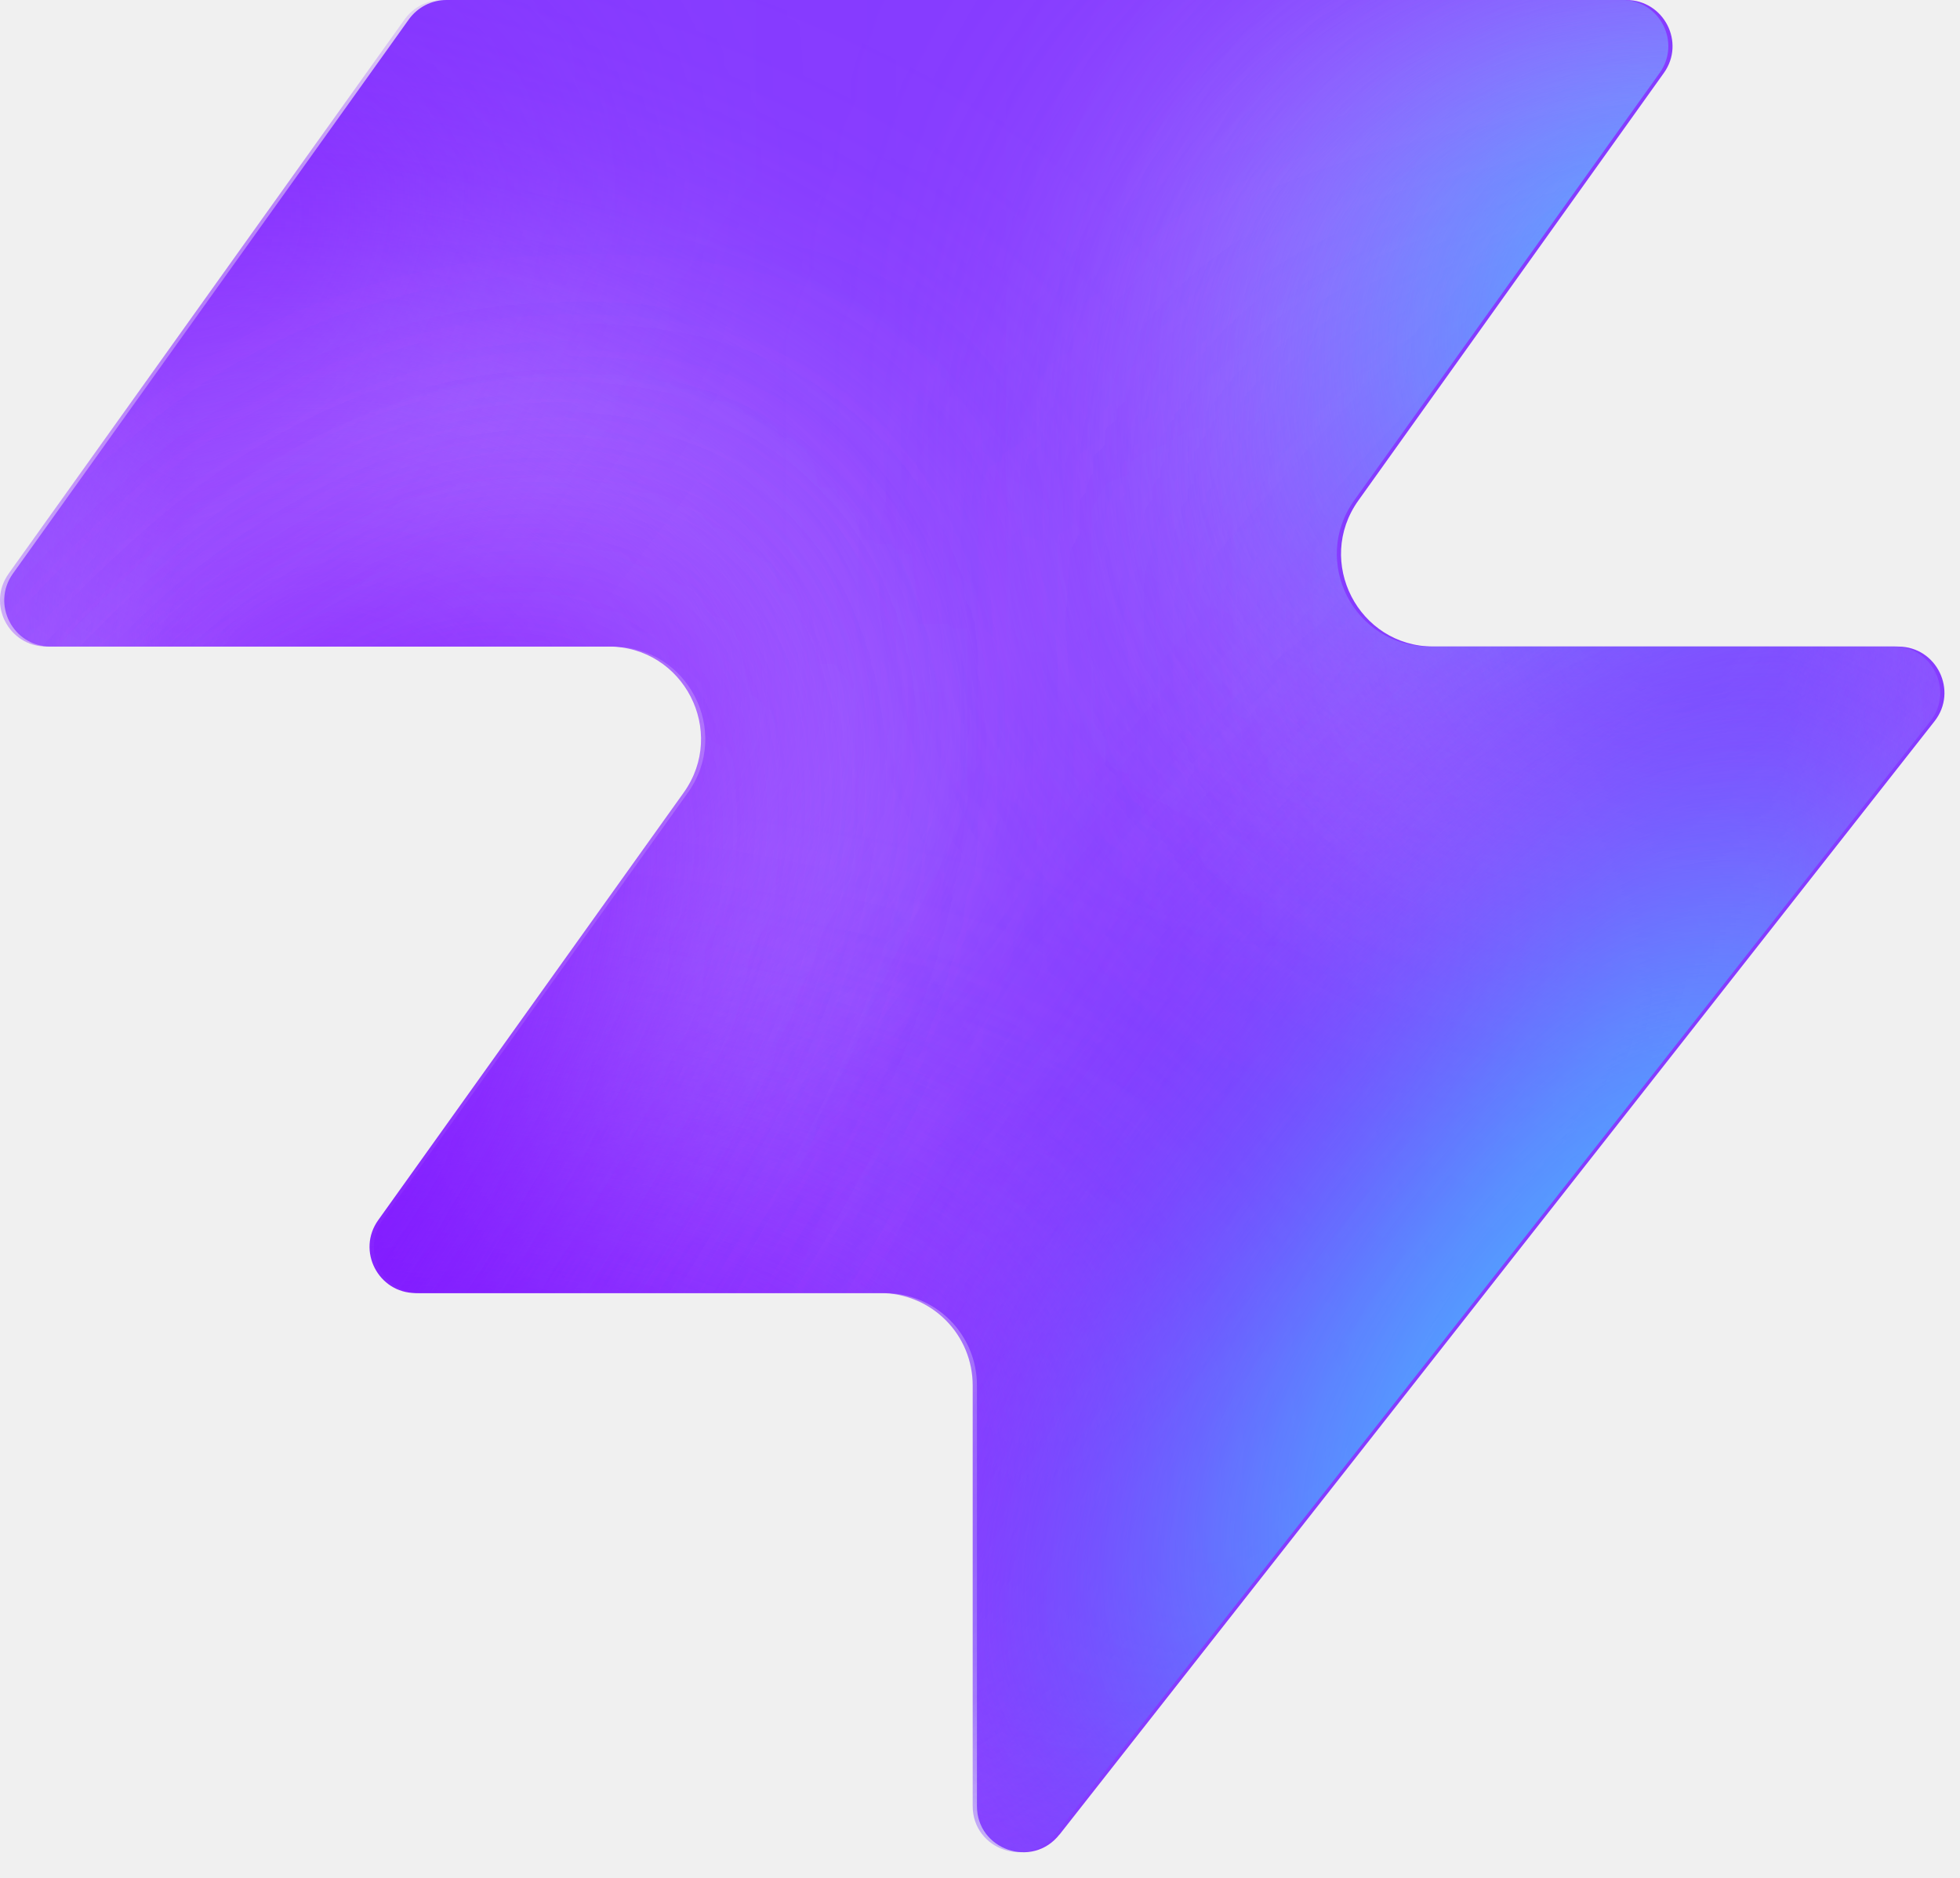
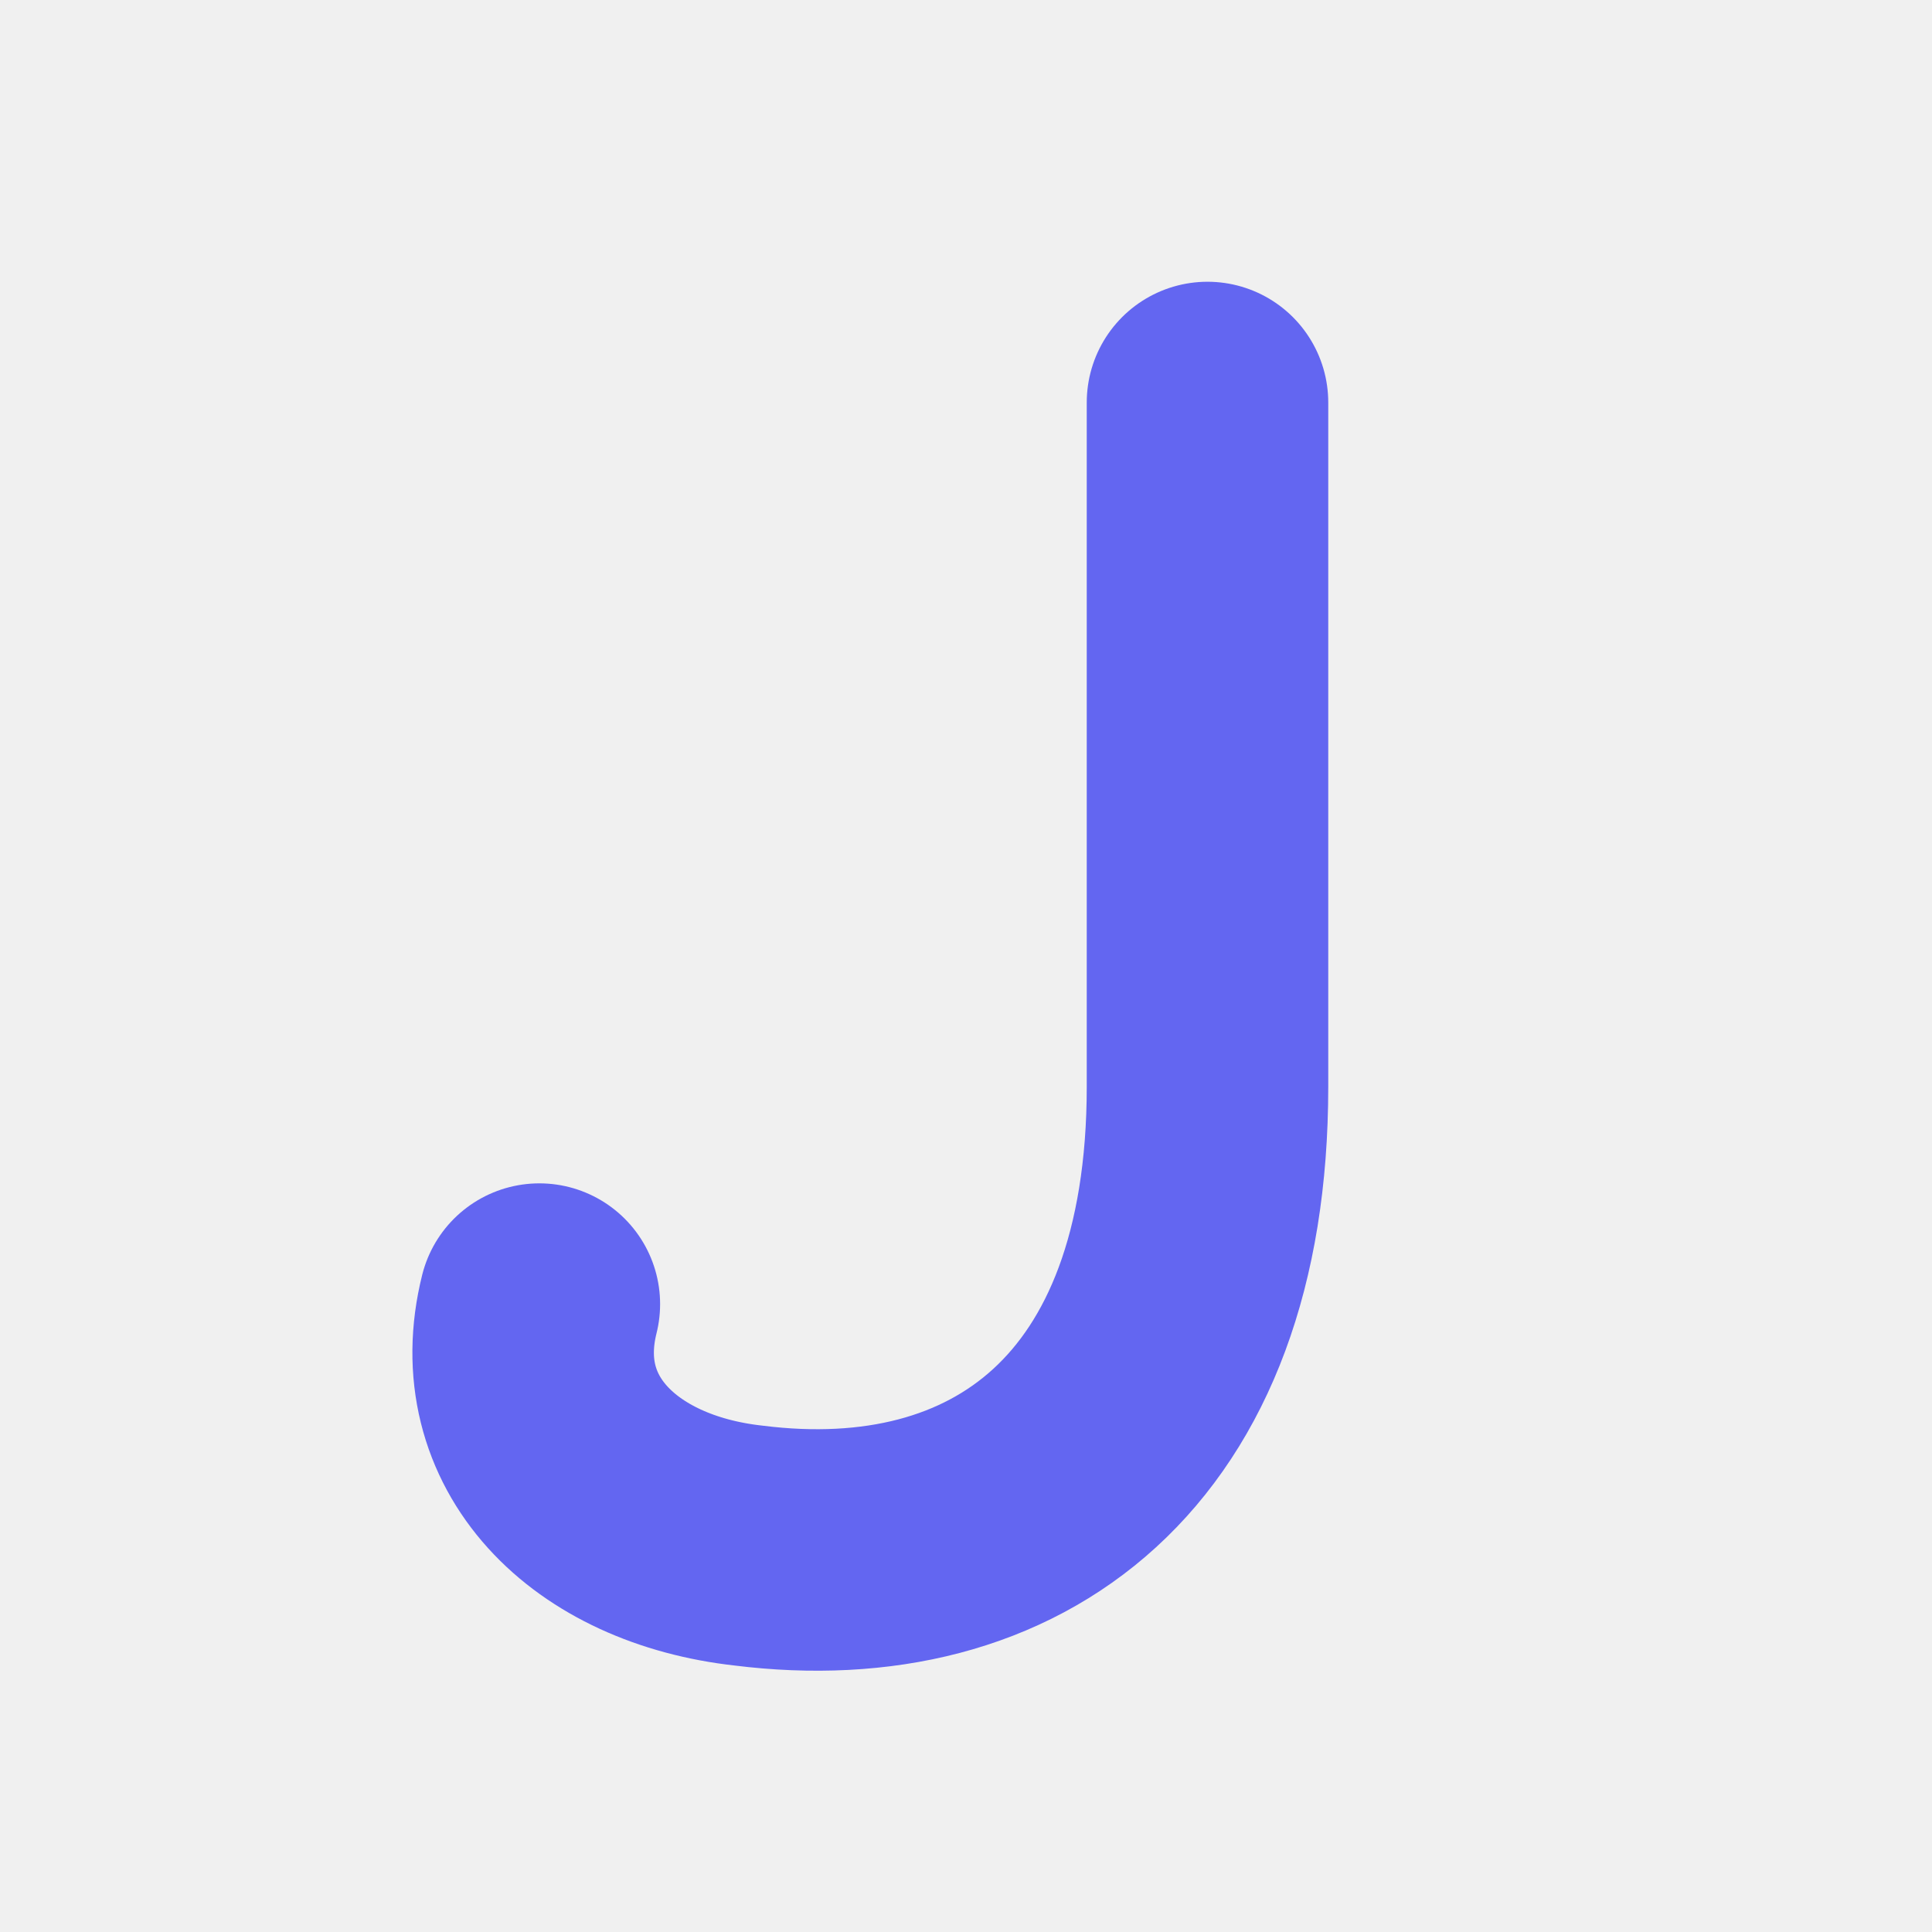
- <svg xmlns="http://www.w3.org/2000/svg" width="48" height="46" fill="none" viewBox="0 0 48 46">
-   <path fill="#863bff" d="M25.946 44.938c-.664.845-2.021.375-2.021-.698V33.937a2.26 2.26 0 0 0-2.262-2.262H10.287c-.92 0-1.456-1.04-.92-1.788l7.48-10.471c1.07-1.497 0-3.578-1.842-3.578H1.237c-.92 0-1.456-1.04-.92-1.788L10.013.474c.214-.297.556-.474.92-.474h28.894c.92 0 1.456 1.04.92 1.788l-7.48 10.471c-1.07 1.498 0 3.579 1.842 3.579h11.377c.943 0 1.473 1.088.89 1.83L25.947 44.94z" style="fill:#863bff;fill:color(display-p3 .525 .23 1);fill-opacity:1" />
-   <mask id="a" width="48" height="46" x="0" y="0" maskUnits="userSpaceOnUse" style="mask-type:alpha">
-     <path fill="#000" d="M25.842 44.938c-.664.844-2.021.375-2.021-.698V33.937a2.26 2.26 0 0 0-2.262-2.262H10.183c-.92 0-1.456-1.04-.92-1.788l7.48-10.471c1.07-1.498 0-3.579-1.842-3.579H1.133c-.92 0-1.456-1.04-.92-1.787L9.91.473c.214-.297.556-.474.92-.474h28.894c.92 0 1.456 1.04.92 1.788l-7.48 10.471c-1.07 1.498 0 3.578 1.842 3.578h11.377c.943 0 1.473 1.088.89 1.832L25.843 44.94z" style="fill:#000;fill-opacity:1" />
-   </mask>
-   <g mask="url(#a)">
-     <g filter="url(#b)">
-       <ellipse cx="5.508" cy="14.704" fill="#ede6ff" rx="5.508" ry="14.704" style="fill:#ede6ff;fill:color(display-p3 .927 .903 1);fill-opacity:1" transform="matrix(.00324 1 1 -.00324 -4.47 31.516)" />
-     </g>
-     <g filter="url(#c)">
-       <ellipse cx="10.399" cy="29.851" fill="#ede6ff" rx="10.399" ry="29.851" style="fill:#ede6ff;fill:color(display-p3 .927 .903 1);fill-opacity:1" transform="matrix(.00324 1 1 -.00324 -39.328 7.883)" />
-     </g>
-     <g filter="url(#d)">
-       <ellipse cx="5.508" cy="30.487" fill="#7e14ff" rx="5.508" ry="30.487" style="fill:#7e14ff;fill:color(display-p3 .492 .077 1);fill-opacity:1" transform="rotate(89.814 -25.913 -14.639)scale(1 -1)" />
-     </g>
-     <g filter="url(#e)">
-       <ellipse cx="5.508" cy="30.599" fill="#7e14ff" rx="5.508" ry="30.599" style="fill:#7e14ff;fill:color(display-p3 .492 .077 1);fill-opacity:1" transform="rotate(89.814 -32.644 -3.334)scale(1 -1)" />
-     </g>
-     <g filter="url(#f)">
-       <ellipse cx="5.508" cy="30.599" fill="#7e14ff" rx="5.508" ry="30.599" style="fill:#7e14ff;fill:color(display-p3 .492 .077 1);fill-opacity:1" transform="matrix(.00324 1 1 -.00324 -34.34 30.47)" />
-     </g>
-     <g filter="url(#g)">
-       <ellipse cx="14.072" cy="22.078" fill="#ede6ff" rx="14.072" ry="22.078" style="fill:#ede6ff;fill:color(display-p3 .927 .903 1);fill-opacity:1" transform="rotate(93.35 24.506 48.493)scale(-1 1)" />
-     </g>
-     <g filter="url(#h)">
-       <ellipse cx="3.47" cy="21.501" fill="#7e14ff" rx="3.47" ry="21.501" style="fill:#7e14ff;fill:color(display-p3 .492 .077 1);fill-opacity:1" transform="rotate(89.009 28.708 47.59)scale(-1 1)" />
-     </g>
-     <g filter="url(#i)">
-       <ellipse cx="3.47" cy="21.501" fill="#7e14ff" rx="3.47" ry="21.501" style="fill:#7e14ff;fill:color(display-p3 .492 .077 1);fill-opacity:1" transform="rotate(89.009 28.708 47.59)scale(-1 1)" />
-     </g>
-     <g filter="url(#j)">
-       <ellipse cx=".387" cy="8.972" fill="#7e14ff" rx="4.407" ry="29.108" style="fill:#7e14ff;fill:color(display-p3 .492 .077 1);fill-opacity:1" transform="rotate(39.51 .387 8.972)" />
-     </g>
-     <g filter="url(#k)">
-       <ellipse cx="47.523" cy="-6.092" fill="#7e14ff" rx="4.407" ry="29.108" style="fill:#7e14ff;fill:color(display-p3 .492 .077 1);fill-opacity:1" transform="rotate(37.892 47.523 -6.092)" />
-     </g>
-     <g filter="url(#l)">
-       <ellipse cx="41.412" cy="6.333" fill="#47bfff" rx="5.971" ry="9.665" style="fill:#47bfff;fill:color(display-p3 .28 .748 1);fill-opacity:1" transform="rotate(37.892 41.412 6.333)" />
-     </g>
-     <g filter="url(#m)">
-       <ellipse cx="-1.879" cy="38.332" fill="#7e14ff" rx="4.407" ry="29.108" style="fill:#7e14ff;fill:color(display-p3 .492 .077 1);fill-opacity:1" transform="rotate(37.892 -1.88 38.332)" />
-     </g>
-     <g filter="url(#n)">
-       <ellipse cx="-1.879" cy="38.332" fill="#7e14ff" rx="4.407" ry="29.108" style="fill:#7e14ff;fill:color(display-p3 .492 .077 1);fill-opacity:1" transform="rotate(37.892 -1.88 38.332)" />
-     </g>
-     <g filter="url(#o)">
-       <ellipse cx="35.651" cy="29.907" fill="#7e14ff" rx="4.407" ry="29.108" style="fill:#7e14ff;fill:color(display-p3 .492 .077 1);fill-opacity:1" transform="rotate(37.892 35.651 29.907)" />
-     </g>
-     <g filter="url(#p)">
-       <ellipse cx="38.418" cy="32.4" fill="#47bfff" rx="5.971" ry="15.297" style="fill:#47bfff;fill:color(display-p3 .28 .748 1);fill-opacity:1" transform="rotate(37.892 38.418 32.4)" />
-     </g>
-   </g>
-   <defs>
-     <filter id="b" width="60.045" height="41.654" x="-19.77" y="16.149" color-interpolation-filters="sRGB" filterUnits="userSpaceOnUse">
-       <feFlood flood-opacity="0" result="BackgroundImageFix" />
-       <feBlend in="SourceGraphic" in2="BackgroundImageFix" result="shape" />
-       <feGaussianBlur result="effect1_foregroundBlur_2002_17158" stdDeviation="7.659" />
-     </filter>
-     <filter id="c" width="90.34" height="51.437" x="-54.613" y="-7.533" color-interpolation-filters="sRGB" filterUnits="userSpaceOnUse">
-       <feFlood flood-opacity="0" result="BackgroundImageFix" />
-       <feBlend in="SourceGraphic" in2="BackgroundImageFix" result="shape" />
-       <feGaussianBlur result="effect1_foregroundBlur_2002_17158" stdDeviation="7.659" />
-     </filter>
-     <filter id="d" width="79.355" height="29.4" x="-49.64" y="2.03" color-interpolation-filters="sRGB" filterUnits="userSpaceOnUse">
-       <feFlood flood-opacity="0" result="BackgroundImageFix" />
-       <feBlend in="SourceGraphic" in2="BackgroundImageFix" result="shape" />
-       <feGaussianBlur result="effect1_foregroundBlur_2002_17158" stdDeviation="4.596" />
-     </filter>
-     <filter id="e" width="79.579" height="29.4" x="-45.045" y="20.029" color-interpolation-filters="sRGB" filterUnits="userSpaceOnUse">
-       <feFlood flood-opacity="0" result="BackgroundImageFix" />
-       <feBlend in="SourceGraphic" in2="BackgroundImageFix" result="shape" />
-       <feGaussianBlur result="effect1_foregroundBlur_2002_17158" stdDeviation="4.596" />
-     </filter>
-     <filter id="f" width="79.579" height="29.4" x="-43.513" y="21.178" color-interpolation-filters="sRGB" filterUnits="userSpaceOnUse">
-       <feFlood flood-opacity="0" result="BackgroundImageFix" />
-       <feBlend in="SourceGraphic" in2="BackgroundImageFix" result="shape" />
-       <feGaussianBlur result="effect1_foregroundBlur_2002_17158" stdDeviation="4.596" />
-     </filter>
-     <filter id="g" width="74.749" height="58.852" x="15.756" y="-17.901" color-interpolation-filters="sRGB" filterUnits="userSpaceOnUse">
-       <feFlood flood-opacity="0" result="BackgroundImageFix" />
-       <feBlend in="SourceGraphic" in2="BackgroundImageFix" result="shape" />
-       <feGaussianBlur result="effect1_foregroundBlur_2002_17158" stdDeviation="7.659" />
-     </filter>
-     <filter id="h" width="61.377" height="25.362" x="23.548" y="2.284" color-interpolation-filters="sRGB" filterUnits="userSpaceOnUse">
-       <feFlood flood-opacity="0" result="BackgroundImageFix" />
-       <feBlend in="SourceGraphic" in2="BackgroundImageFix" result="shape" />
-       <feGaussianBlur result="effect1_foregroundBlur_2002_17158" stdDeviation="4.596" />
-     </filter>
-     <filter id="i" width="61.377" height="25.362" x="23.548" y="2.284" color-interpolation-filters="sRGB" filterUnits="userSpaceOnUse">
-       <feFlood flood-opacity="0" result="BackgroundImageFix" />
-       <feBlend in="SourceGraphic" in2="BackgroundImageFix" result="shape" />
-       <feGaussianBlur result="effect1_foregroundBlur_2002_17158" stdDeviation="4.596" />
-     </filter>
-     <filter id="j" width="56.045" height="63.649" x="-27.636" y="-22.853" color-interpolation-filters="sRGB" filterUnits="userSpaceOnUse">
-       <feFlood flood-opacity="0" result="BackgroundImageFix" />
-       <feBlend in="SourceGraphic" in2="BackgroundImageFix" result="shape" />
-       <feGaussianBlur result="effect1_foregroundBlur_2002_17158" stdDeviation="4.596" />
-     </filter>
-     <filter id="k" width="54.814" height="64.646" x="20.116" y="-38.415" color-interpolation-filters="sRGB" filterUnits="userSpaceOnUse">
-       <feFlood flood-opacity="0" result="BackgroundImageFix" />
-       <feBlend in="SourceGraphic" in2="BackgroundImageFix" result="shape" />
-       <feGaussianBlur result="effect1_foregroundBlur_2002_17158" stdDeviation="4.596" />
-     </filter>
-     <filter id="l" width="33.541" height="35.313" x="24.641" y="-11.323" color-interpolation-filters="sRGB" filterUnits="userSpaceOnUse">
-       <feFlood flood-opacity="0" result="BackgroundImageFix" />
-       <feBlend in="SourceGraphic" in2="BackgroundImageFix" result="shape" />
-       <feGaussianBlur result="effect1_foregroundBlur_2002_17158" stdDeviation="4.596" />
-     </filter>
-     <filter id="m" width="54.814" height="64.646" x="-29.286" y="6.009" color-interpolation-filters="sRGB" filterUnits="userSpaceOnUse">
-       <feFlood flood-opacity="0" result="BackgroundImageFix" />
-       <feBlend in="SourceGraphic" in2="BackgroundImageFix" result="shape" />
-       <feGaussianBlur result="effect1_foregroundBlur_2002_17158" stdDeviation="4.596" />
-     </filter>
-     <filter id="n" width="54.814" height="64.646" x="-29.286" y="6.009" color-interpolation-filters="sRGB" filterUnits="userSpaceOnUse">
-       <feFlood flood-opacity="0" result="BackgroundImageFix" />
-       <feBlend in="SourceGraphic" in2="BackgroundImageFix" result="shape" />
-       <feGaussianBlur result="effect1_foregroundBlur_2002_17158" stdDeviation="4.596" />
-     </filter>
-     <filter id="o" width="54.814" height="64.646" x="8.244" y="-2.416" color-interpolation-filters="sRGB" filterUnits="userSpaceOnUse">
-       <feFlood flood-opacity="0" result="BackgroundImageFix" />
-       <feBlend in="SourceGraphic" in2="BackgroundImageFix" result="shape" />
-       <feGaussianBlur result="effect1_foregroundBlur_2002_17158" stdDeviation="4.596" />
-     </filter>
-     <filter id="p" width="39.409" height="43.623" x="18.713" y="10.588" color-interpolation-filters="sRGB" filterUnits="userSpaceOnUse">
-       <feFlood flood-opacity="0" result="BackgroundImageFix" />
-       <feBlend in="SourceGraphic" in2="BackgroundImageFix" result="shape" />
-       <feGaussianBlur result="effect1_foregroundBlur_2002_17158" stdDeviation="4.596" />
-     </filter>
-   </defs>
+ <svg xmlns="http://www.w3.org/2000/svg" viewBox="0 0 24 24" fill="none">
+   <style>
+     /* Indigo reads fine on a light tab bar; on a dark one, switching to
+        white keeps it crisp instead of getting visually muddy against a
+        similarly dark background. The browser applies this on its own
+        based on the OS/browser appearance setting -- no theme detection
+        needed in the app itself, this is a single static file. */
+     path { stroke: #6366f1; }
+     @media (prefers-color-scheme: dark) {
+       path { stroke: #ffffff; }
+     }
+   </style>
+   <path d="M15 5 L15 13.5 C15 17.8 12.5 19.6 9.3 19.2 C7.5 19 6.3 17.8 6.7 16.2" stroke-width="3" stroke-linecap="round" stroke-linejoin="round" />
</svg>
